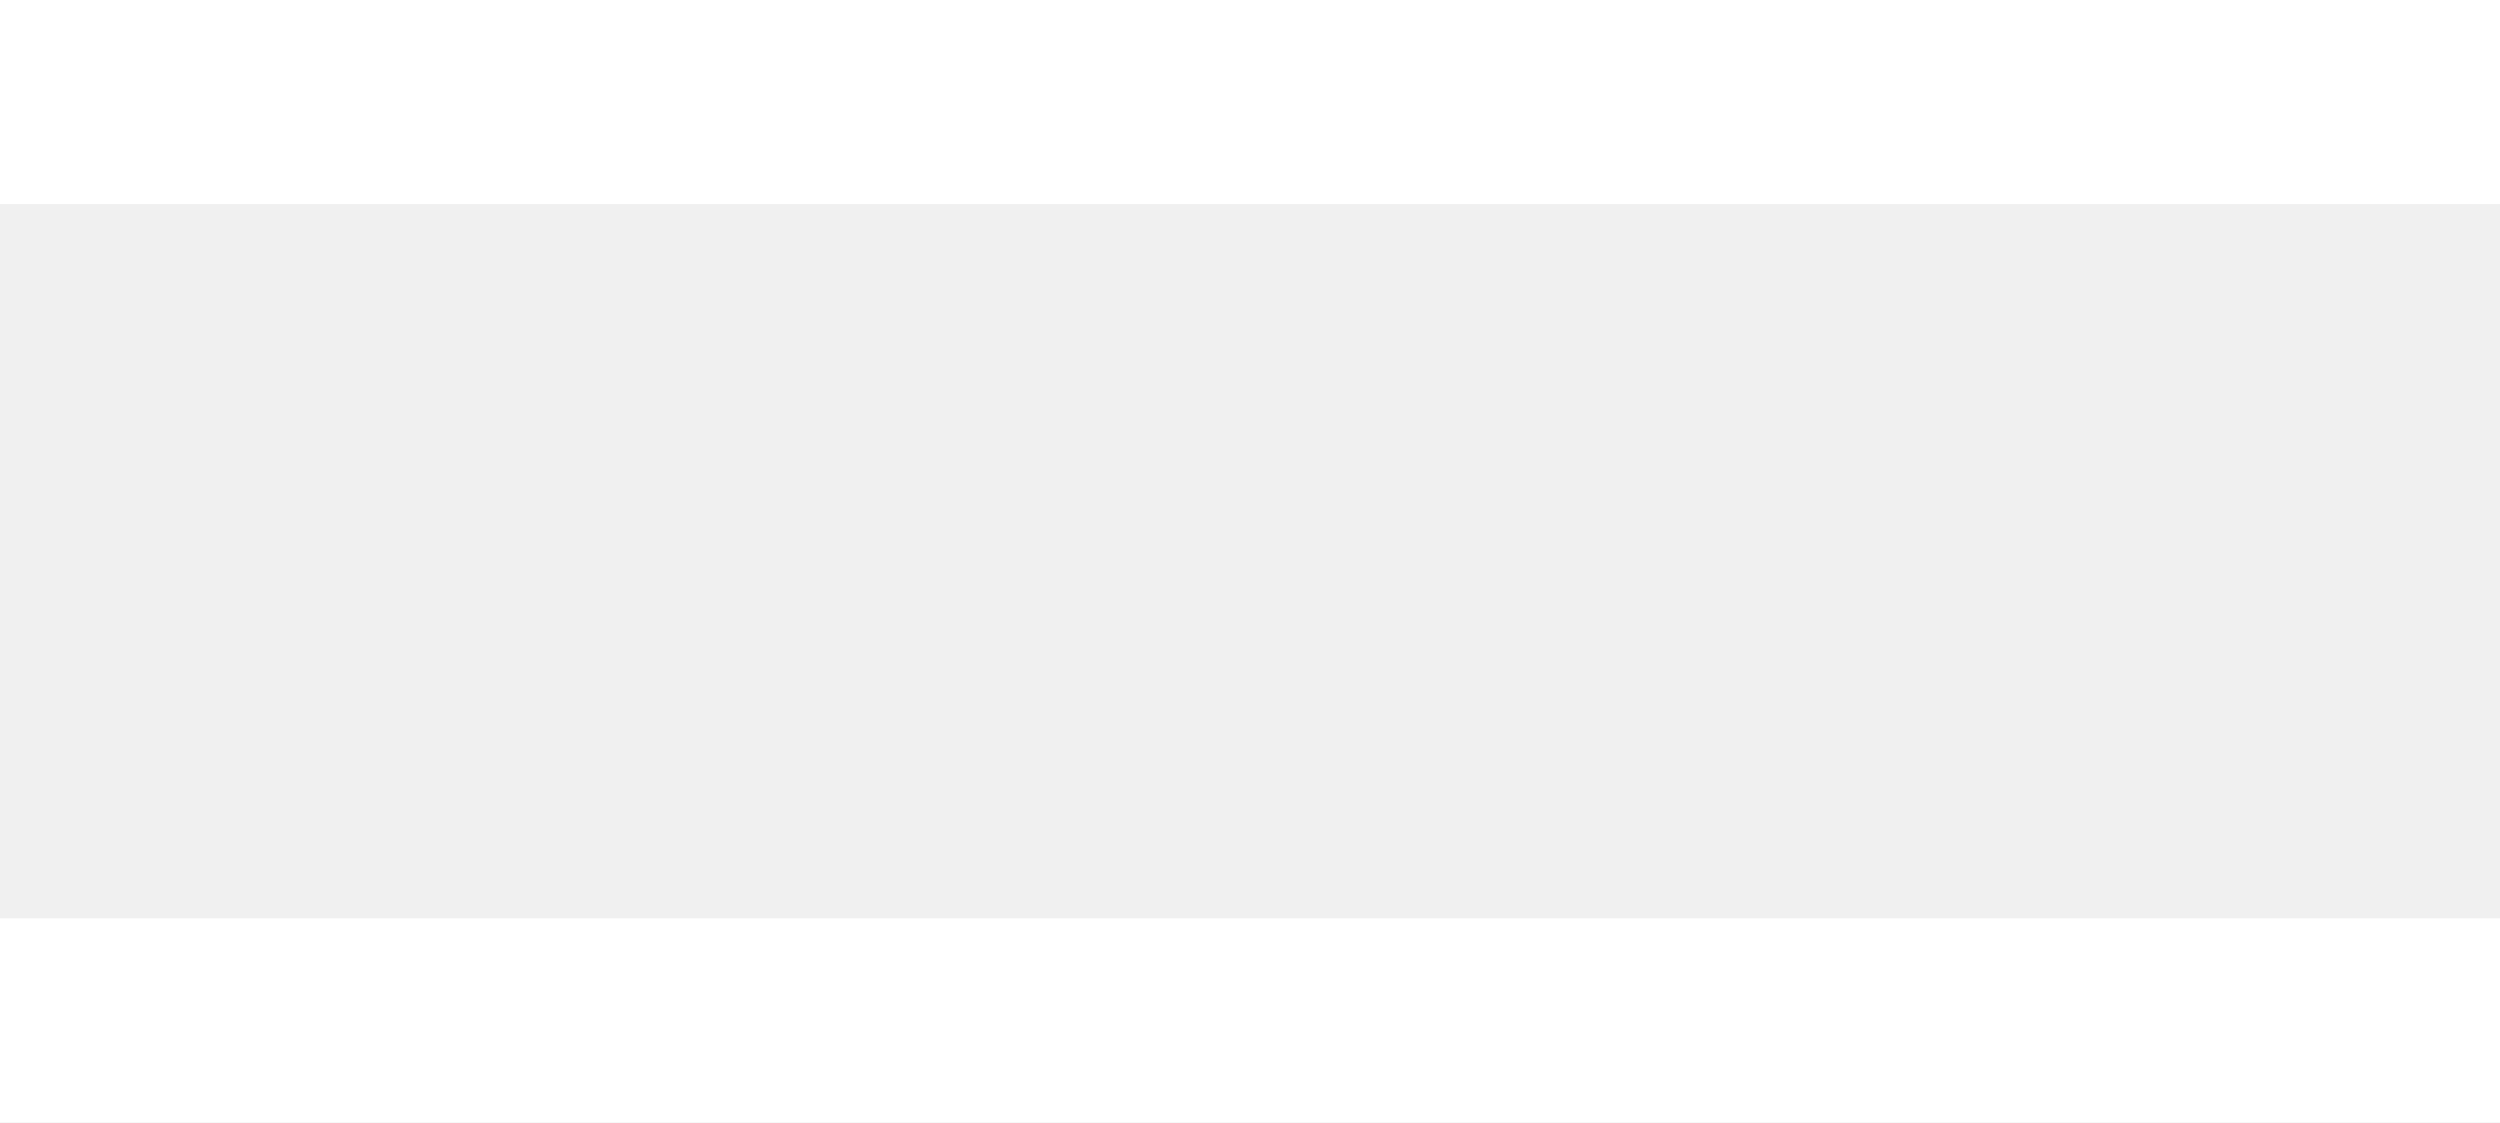
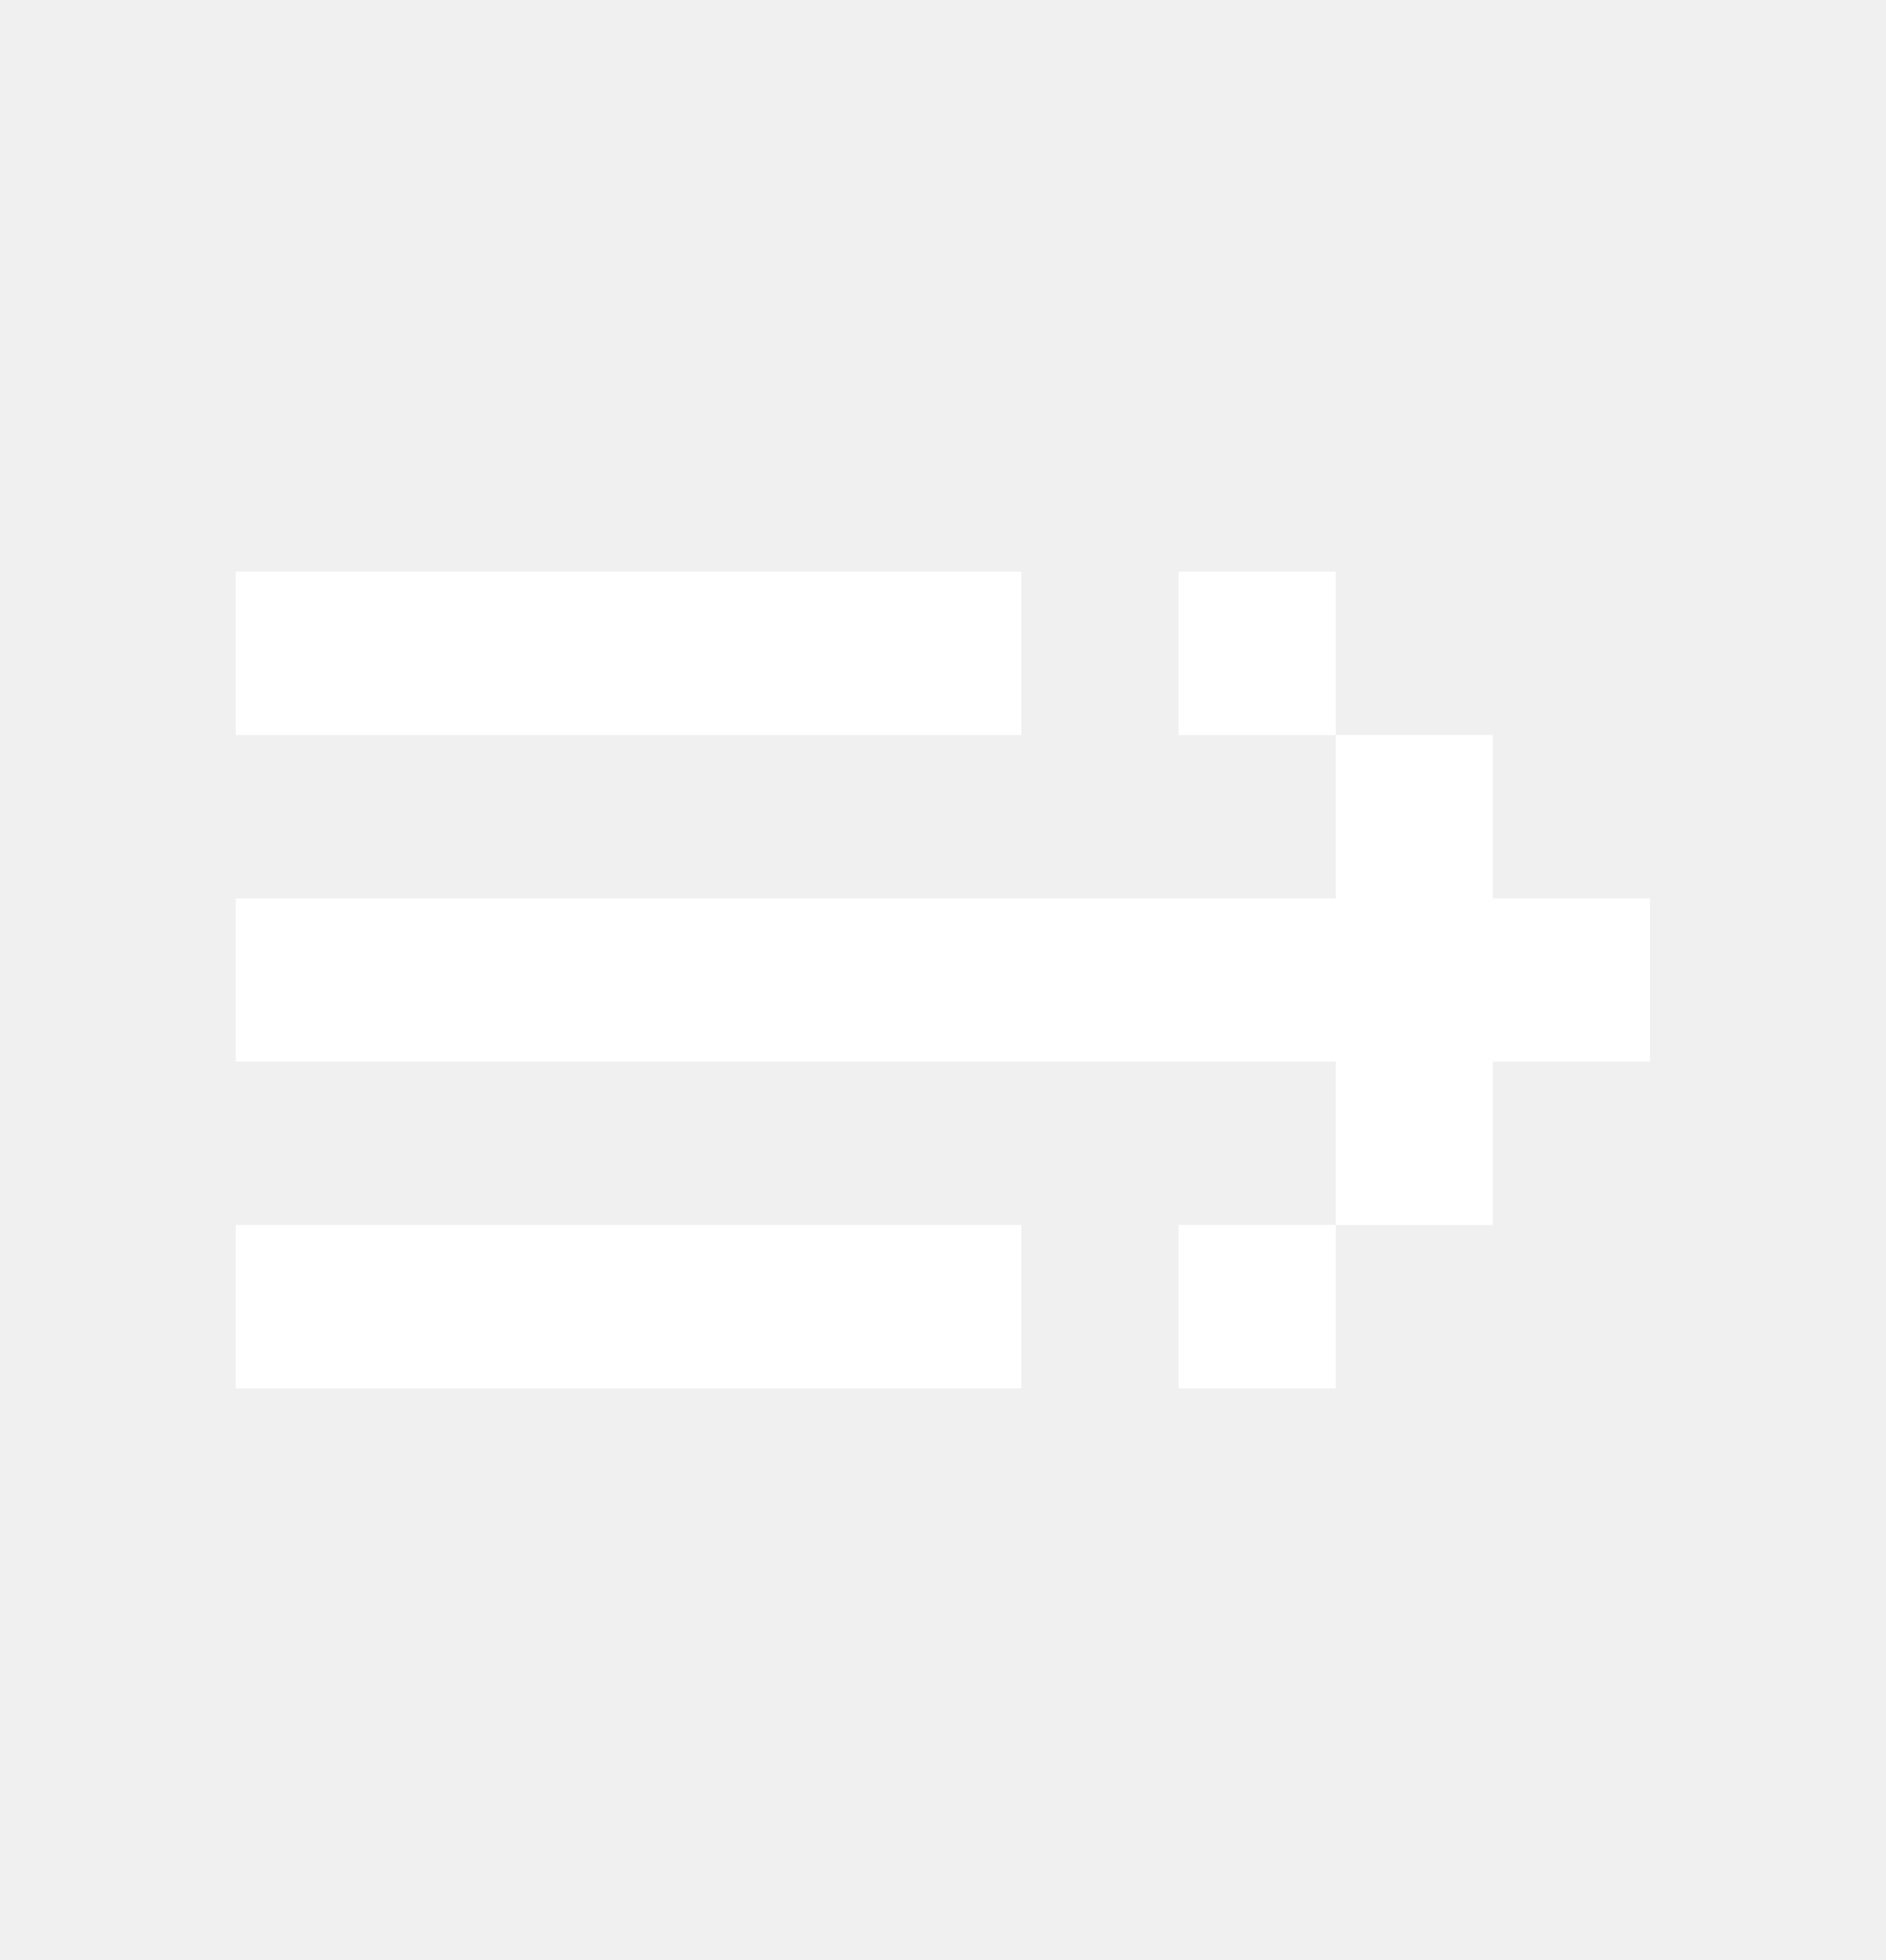
- <svg xmlns="http://www.w3.org/2000/svg" width="49" height="22" viewBox="0 0 49 22" fill="none">
-   <line y1="20" x2="49" y2="20" stroke="white" stroke-width="4" />
-   <line y1="2" x2="49" y2="2" stroke="white" stroke-width="4" />
+ <svg xmlns="http://www.w3.org/2000/svg" width="51" height="53" viewBox="0 0 51 53" fill="none">
+   <path d="M27.625 15.458H6.375V19.875H27.625V15.458ZM44.625 24.292H40.375V19.875H36.125V15.458H31.875V19.875H36.125V24.292H6.375V28.708H36.125V33.125H31.875V37.542H36.125V33.125H40.375V28.708H44.625V24.292ZM6.375 33.125H27.625V37.542H6.375V33.125Z" fill="white" />
</svg>
